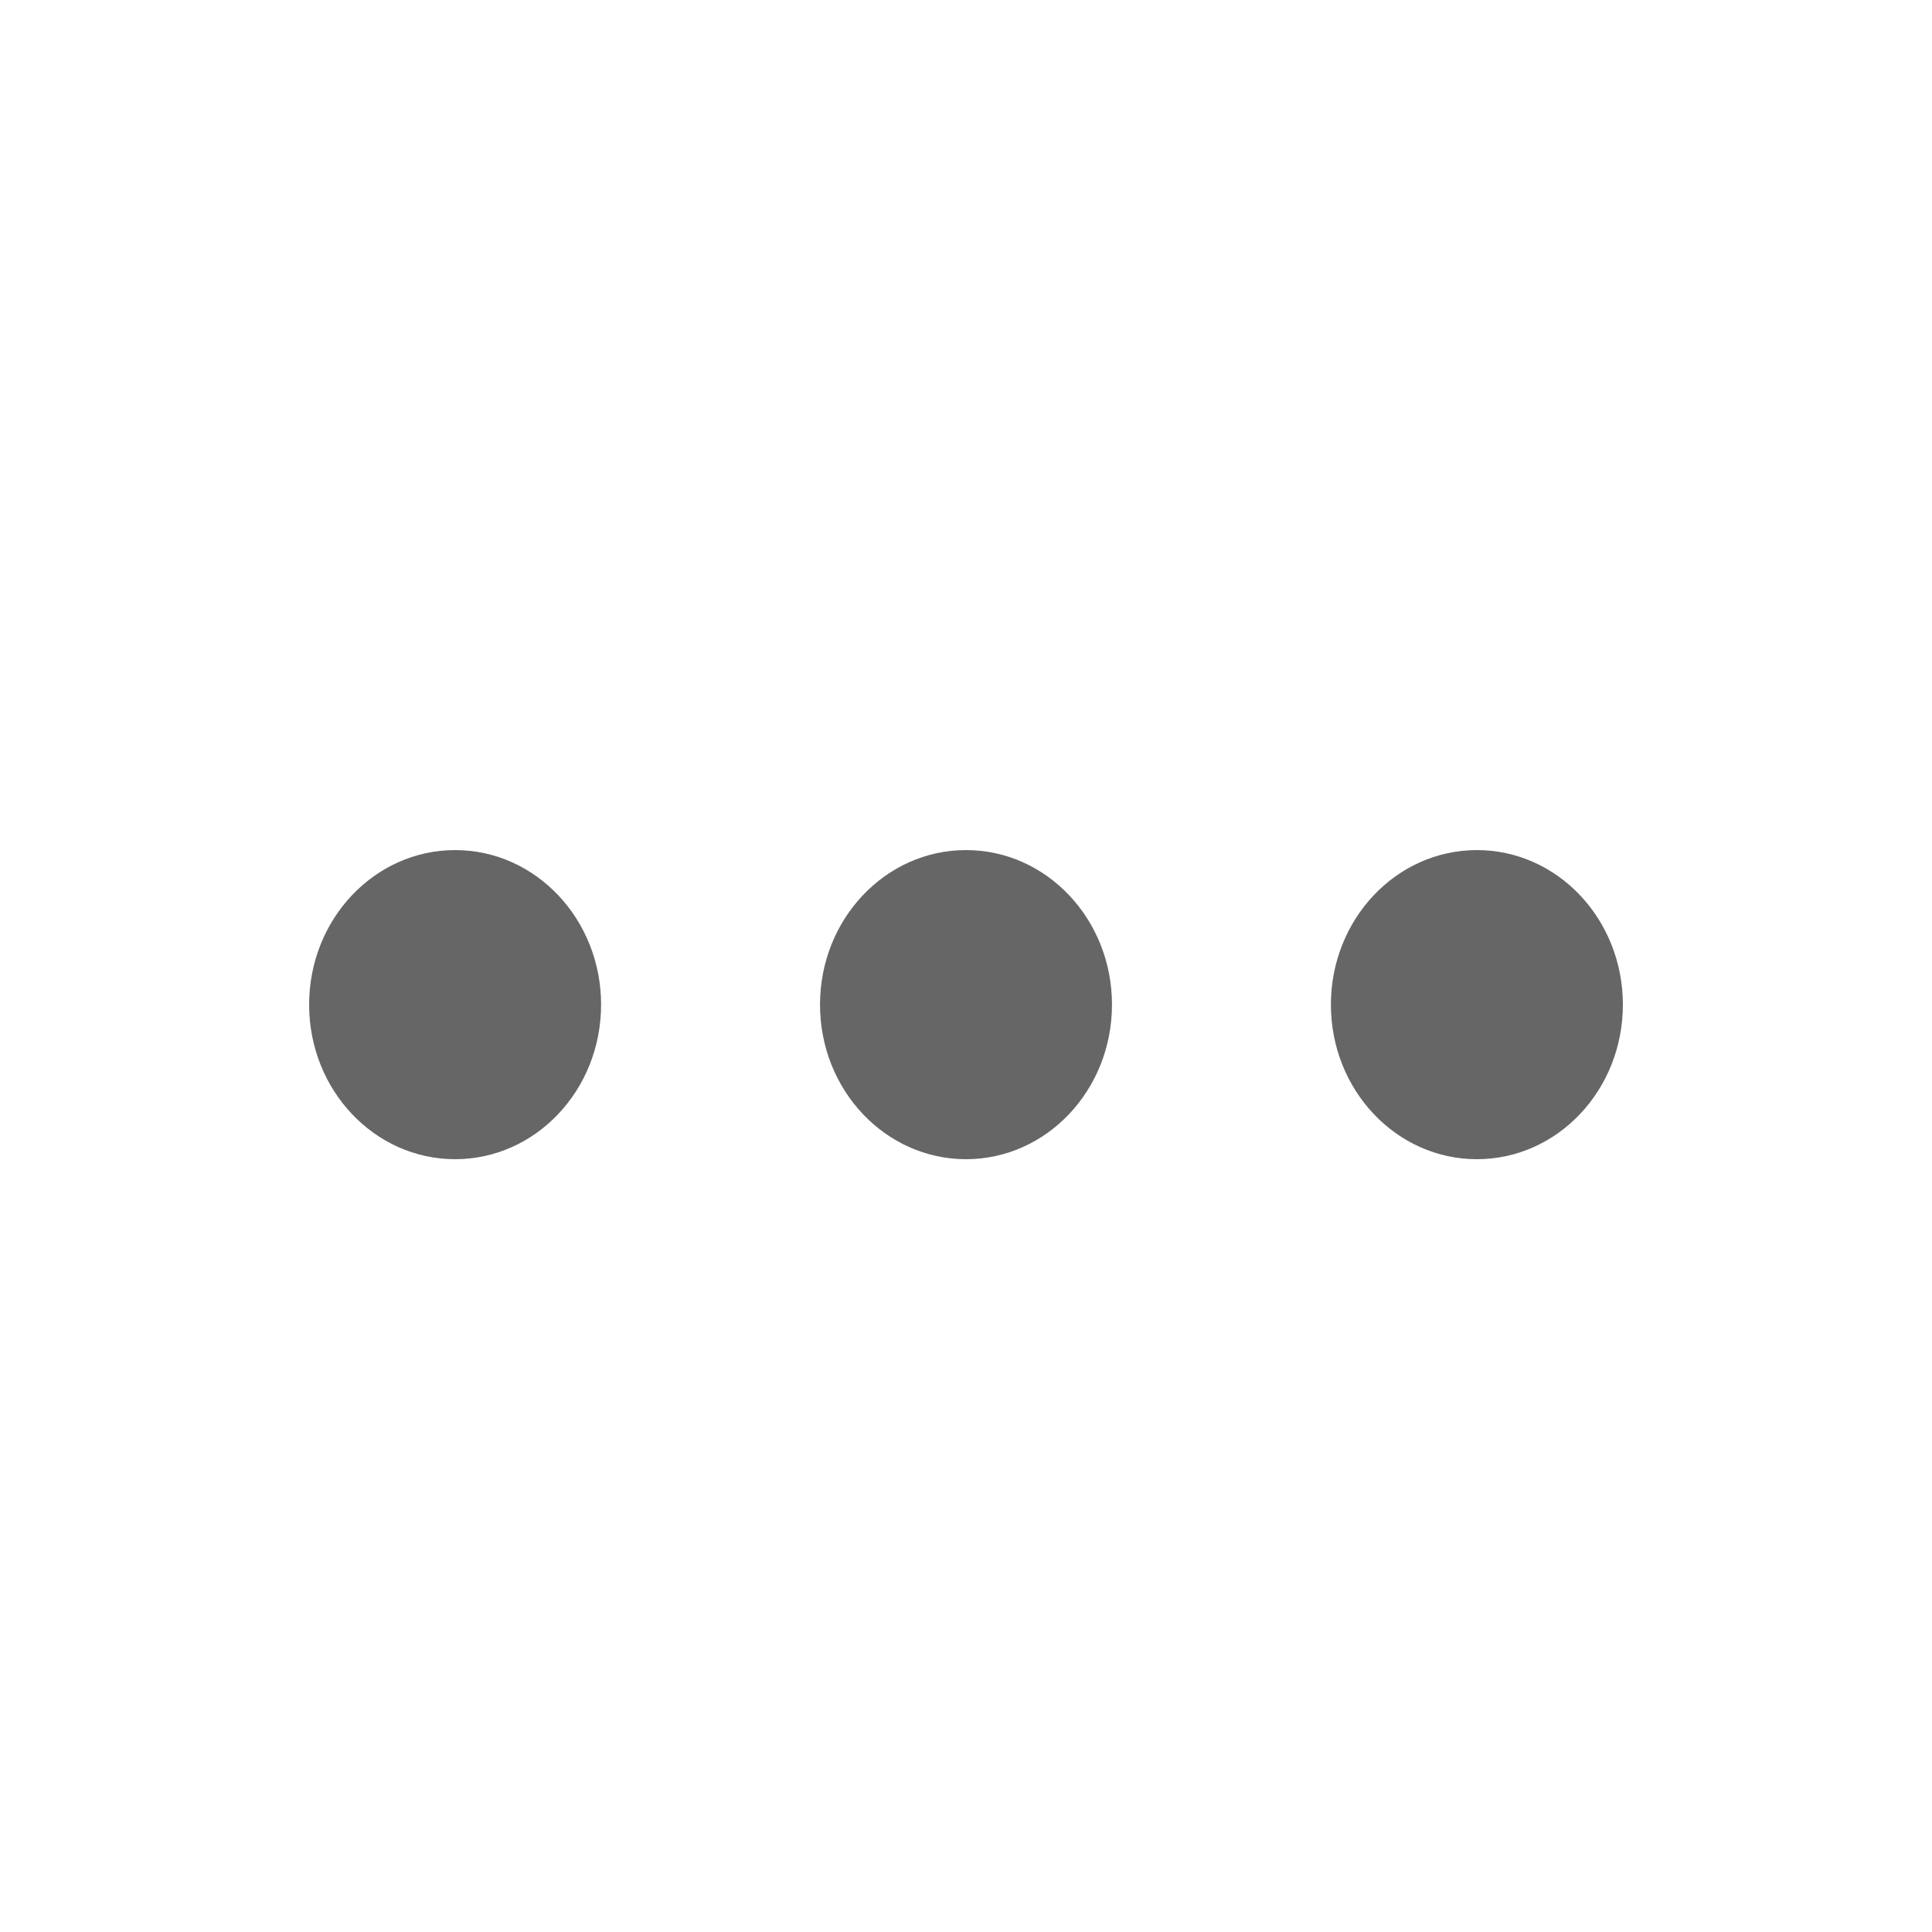
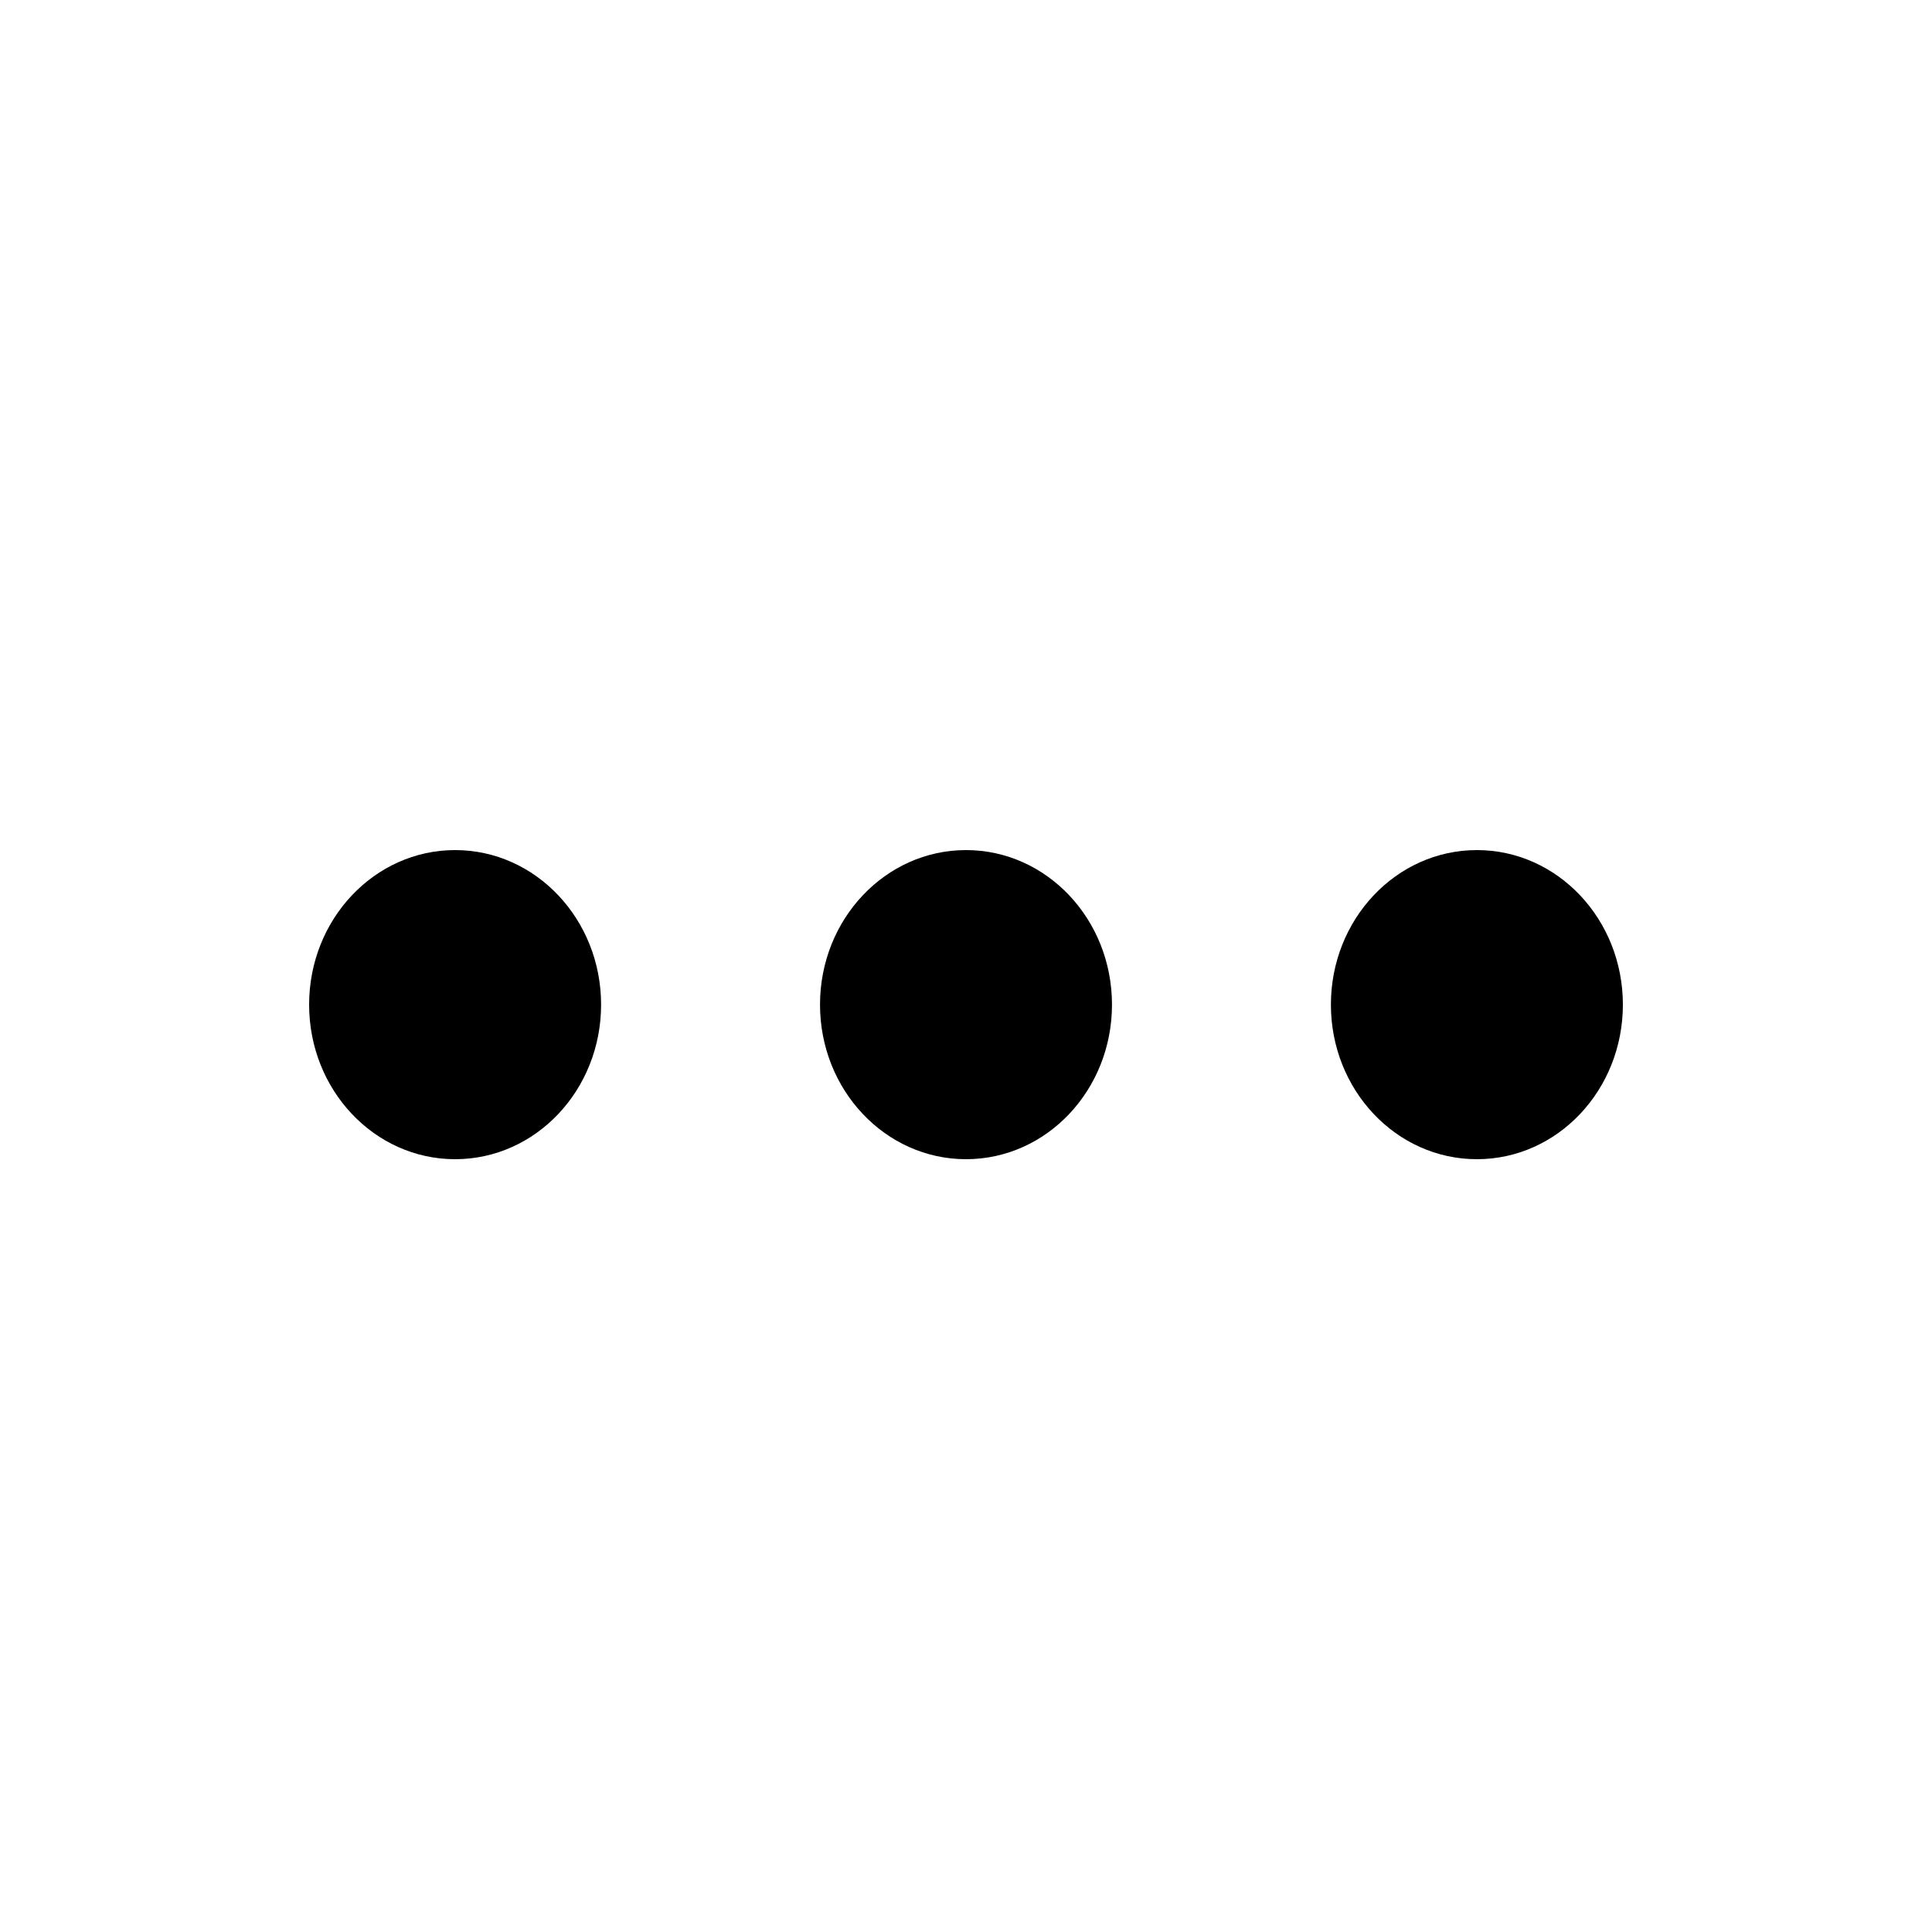
<svg xmlns="http://www.w3.org/2000/svg" height="32" viewBox="0 0 32 32" width="32">
-   <g fill="#666">
+   <g>
    <path d="m5.12 16.64c0-1.414 1.083-2.56 2.418-2.56s2.418 1.146 2.418 2.56-1.082 2.56-2.418 2.56-2.418-1.146-2.418-2.56z" />
    <path d="m13.582 16.64c0-1.414 1.082-2.56 2.418-2.56s2.418 1.146 2.418 2.56-1.082 2.56-2.418 2.56-2.418-1.146-2.418-2.56z" />
    <path d="m22.044 16.64c0-1.414 1.082-2.56 2.418-2.56s2.418 1.146 2.418 2.56-1.082 2.56-2.418 2.56-2.418-1.146-2.418-2.56z" />
  </g>
</svg>
